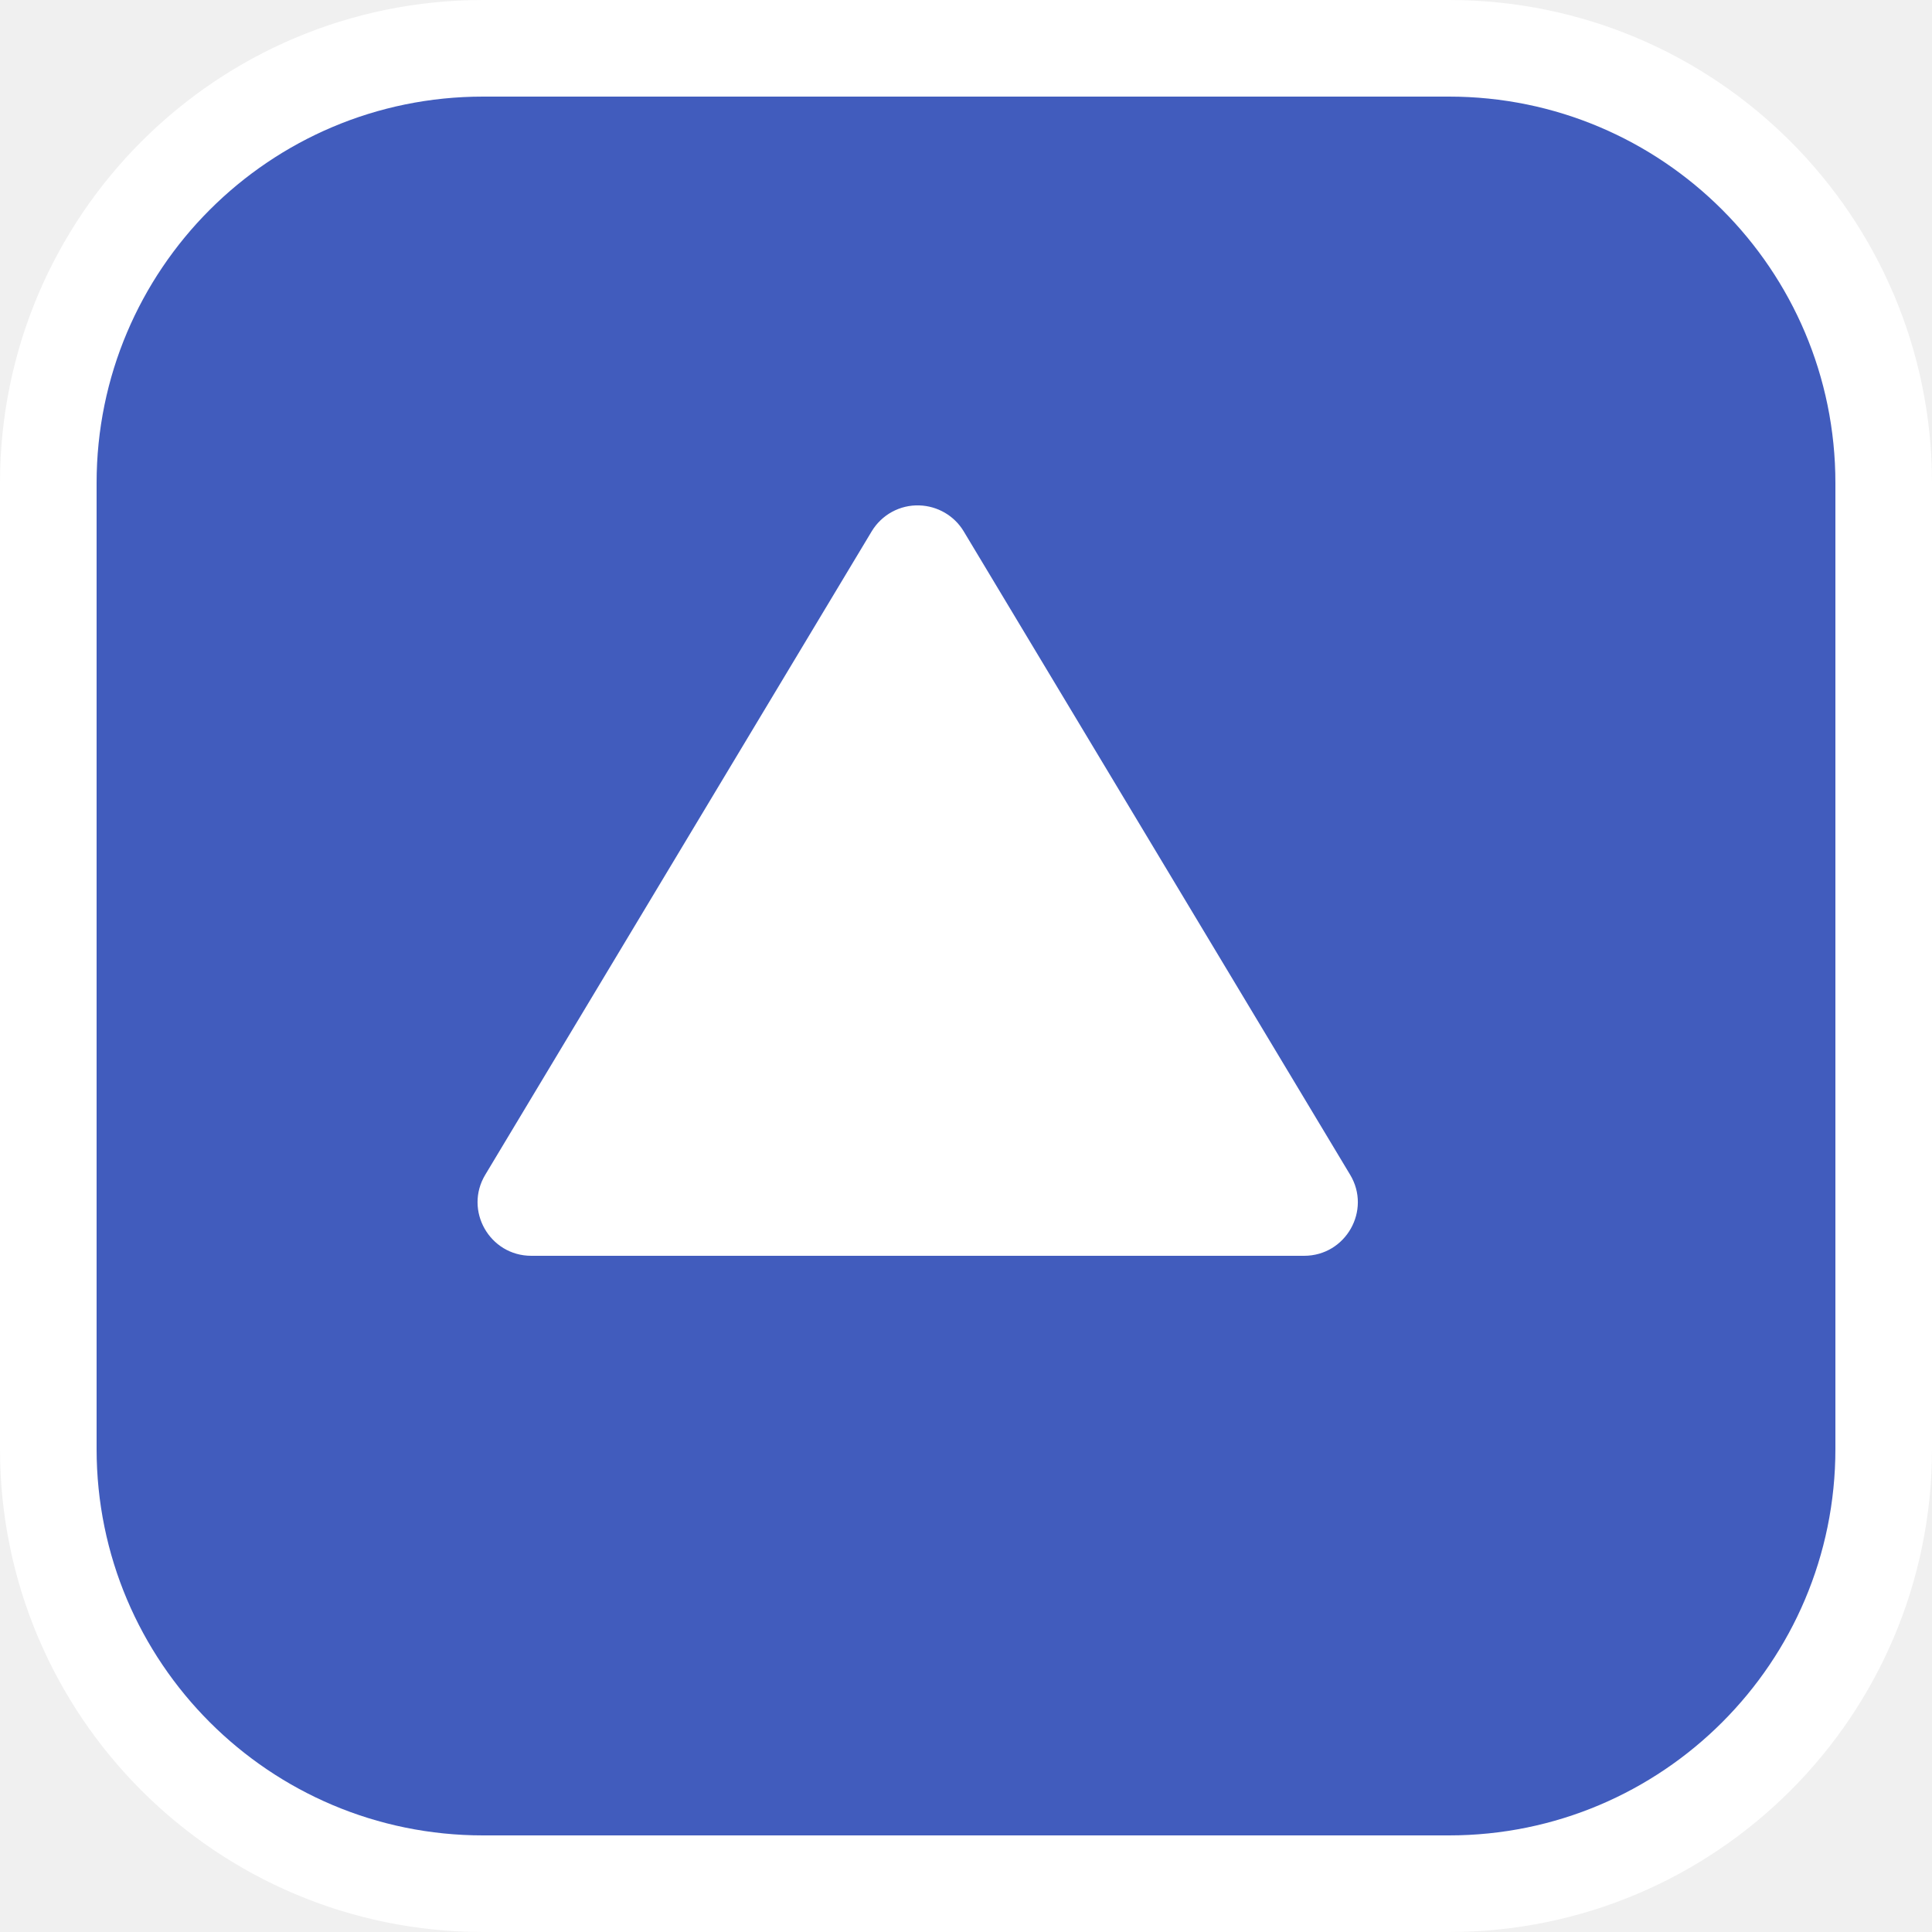
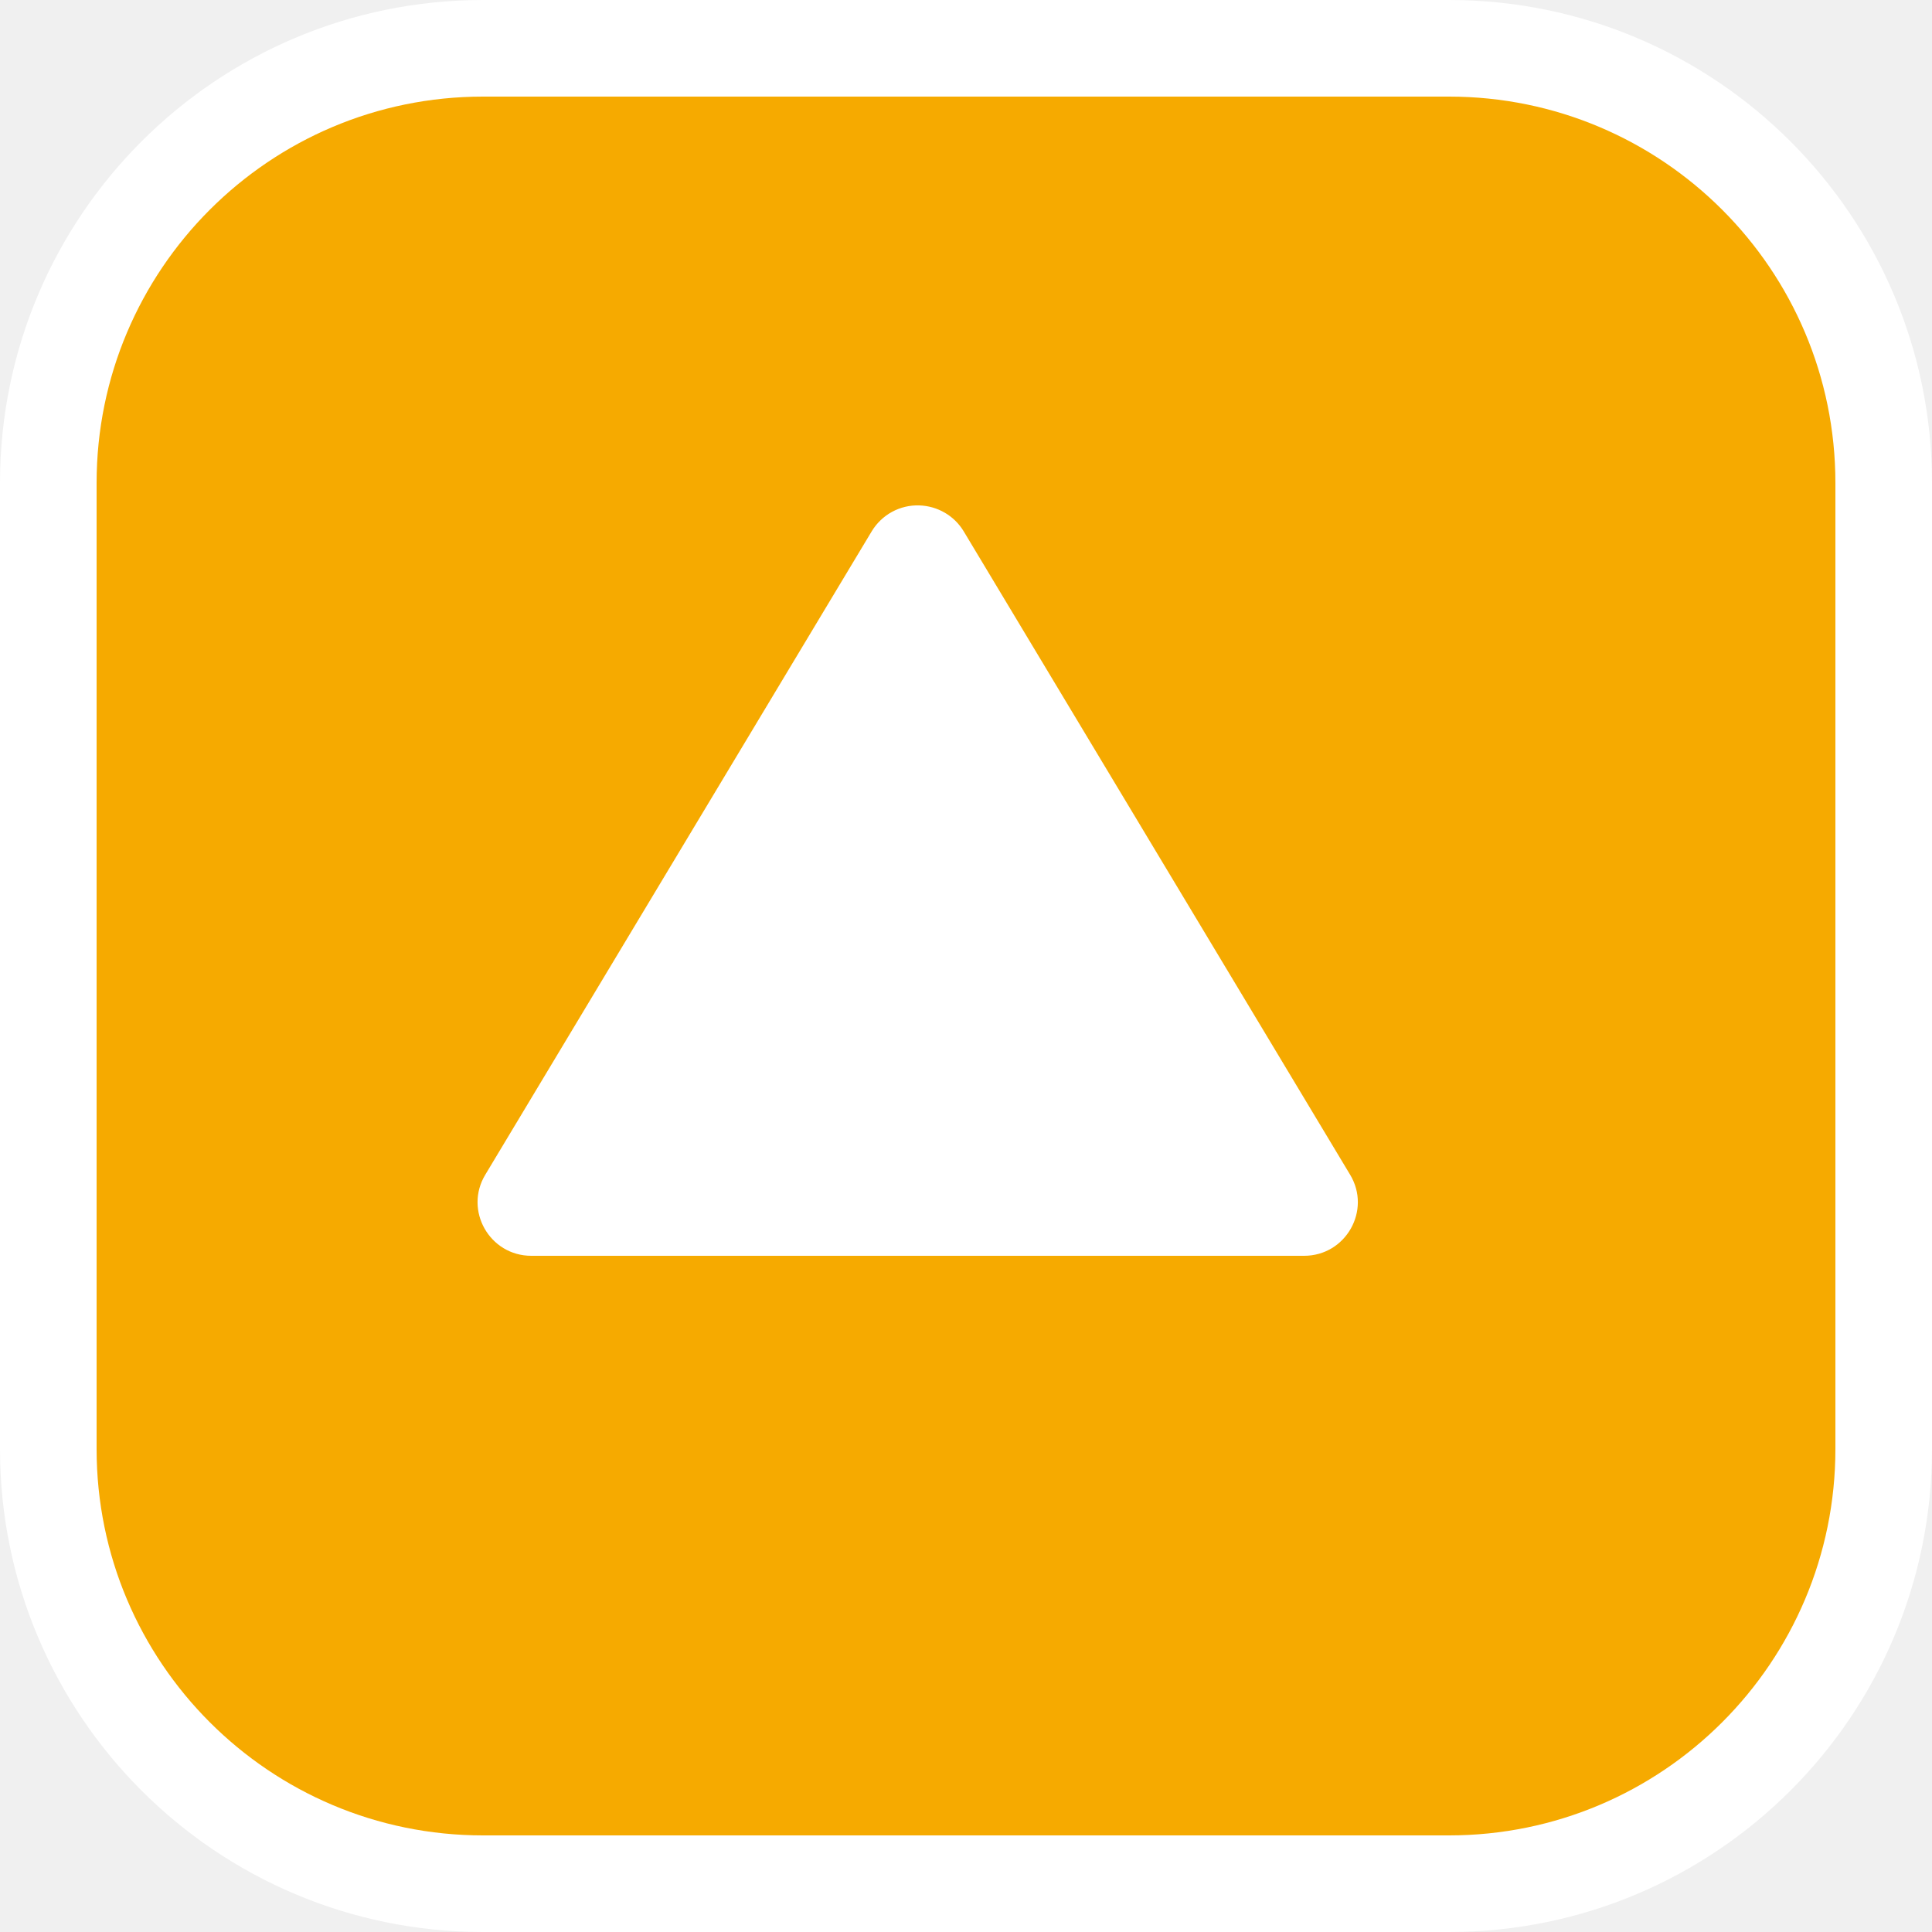
<svg xmlns="http://www.w3.org/2000/svg" viewBox="0 0 20 20" height="20" width="20">
  <rect fill="none" x="0" y="0" width="20" height="20" />
  <rect x="1" y="1" rx="4" ry="4" width="18" height="18" stroke="#ffffff" style="stroke-linejoin:round;stroke-miterlimit:4;" fill="#ffffff" stroke-width="2" />
-   <rect x="1" y="1" width="18" height="18" rx="4" ry="4" fill="#415cbd" />
+   <rect x="1" y="1" width="18" height="18" rx="4" ry="4" fill="#f6aa00" />
  <path fill="#ffffff" transform="translate(4 4)" d="M5.517,1.232  C5.316,1.225,5.128,1.328,5.024,1.5l-4,6.66C0.801,8.529,1.068,9,1.5,9h8c0.432-0,0.699-0.471,0.476-0.84  l-4-6.66C5.879,1.339,5.706,1.238,5.517,1.232z" />
</svg>
